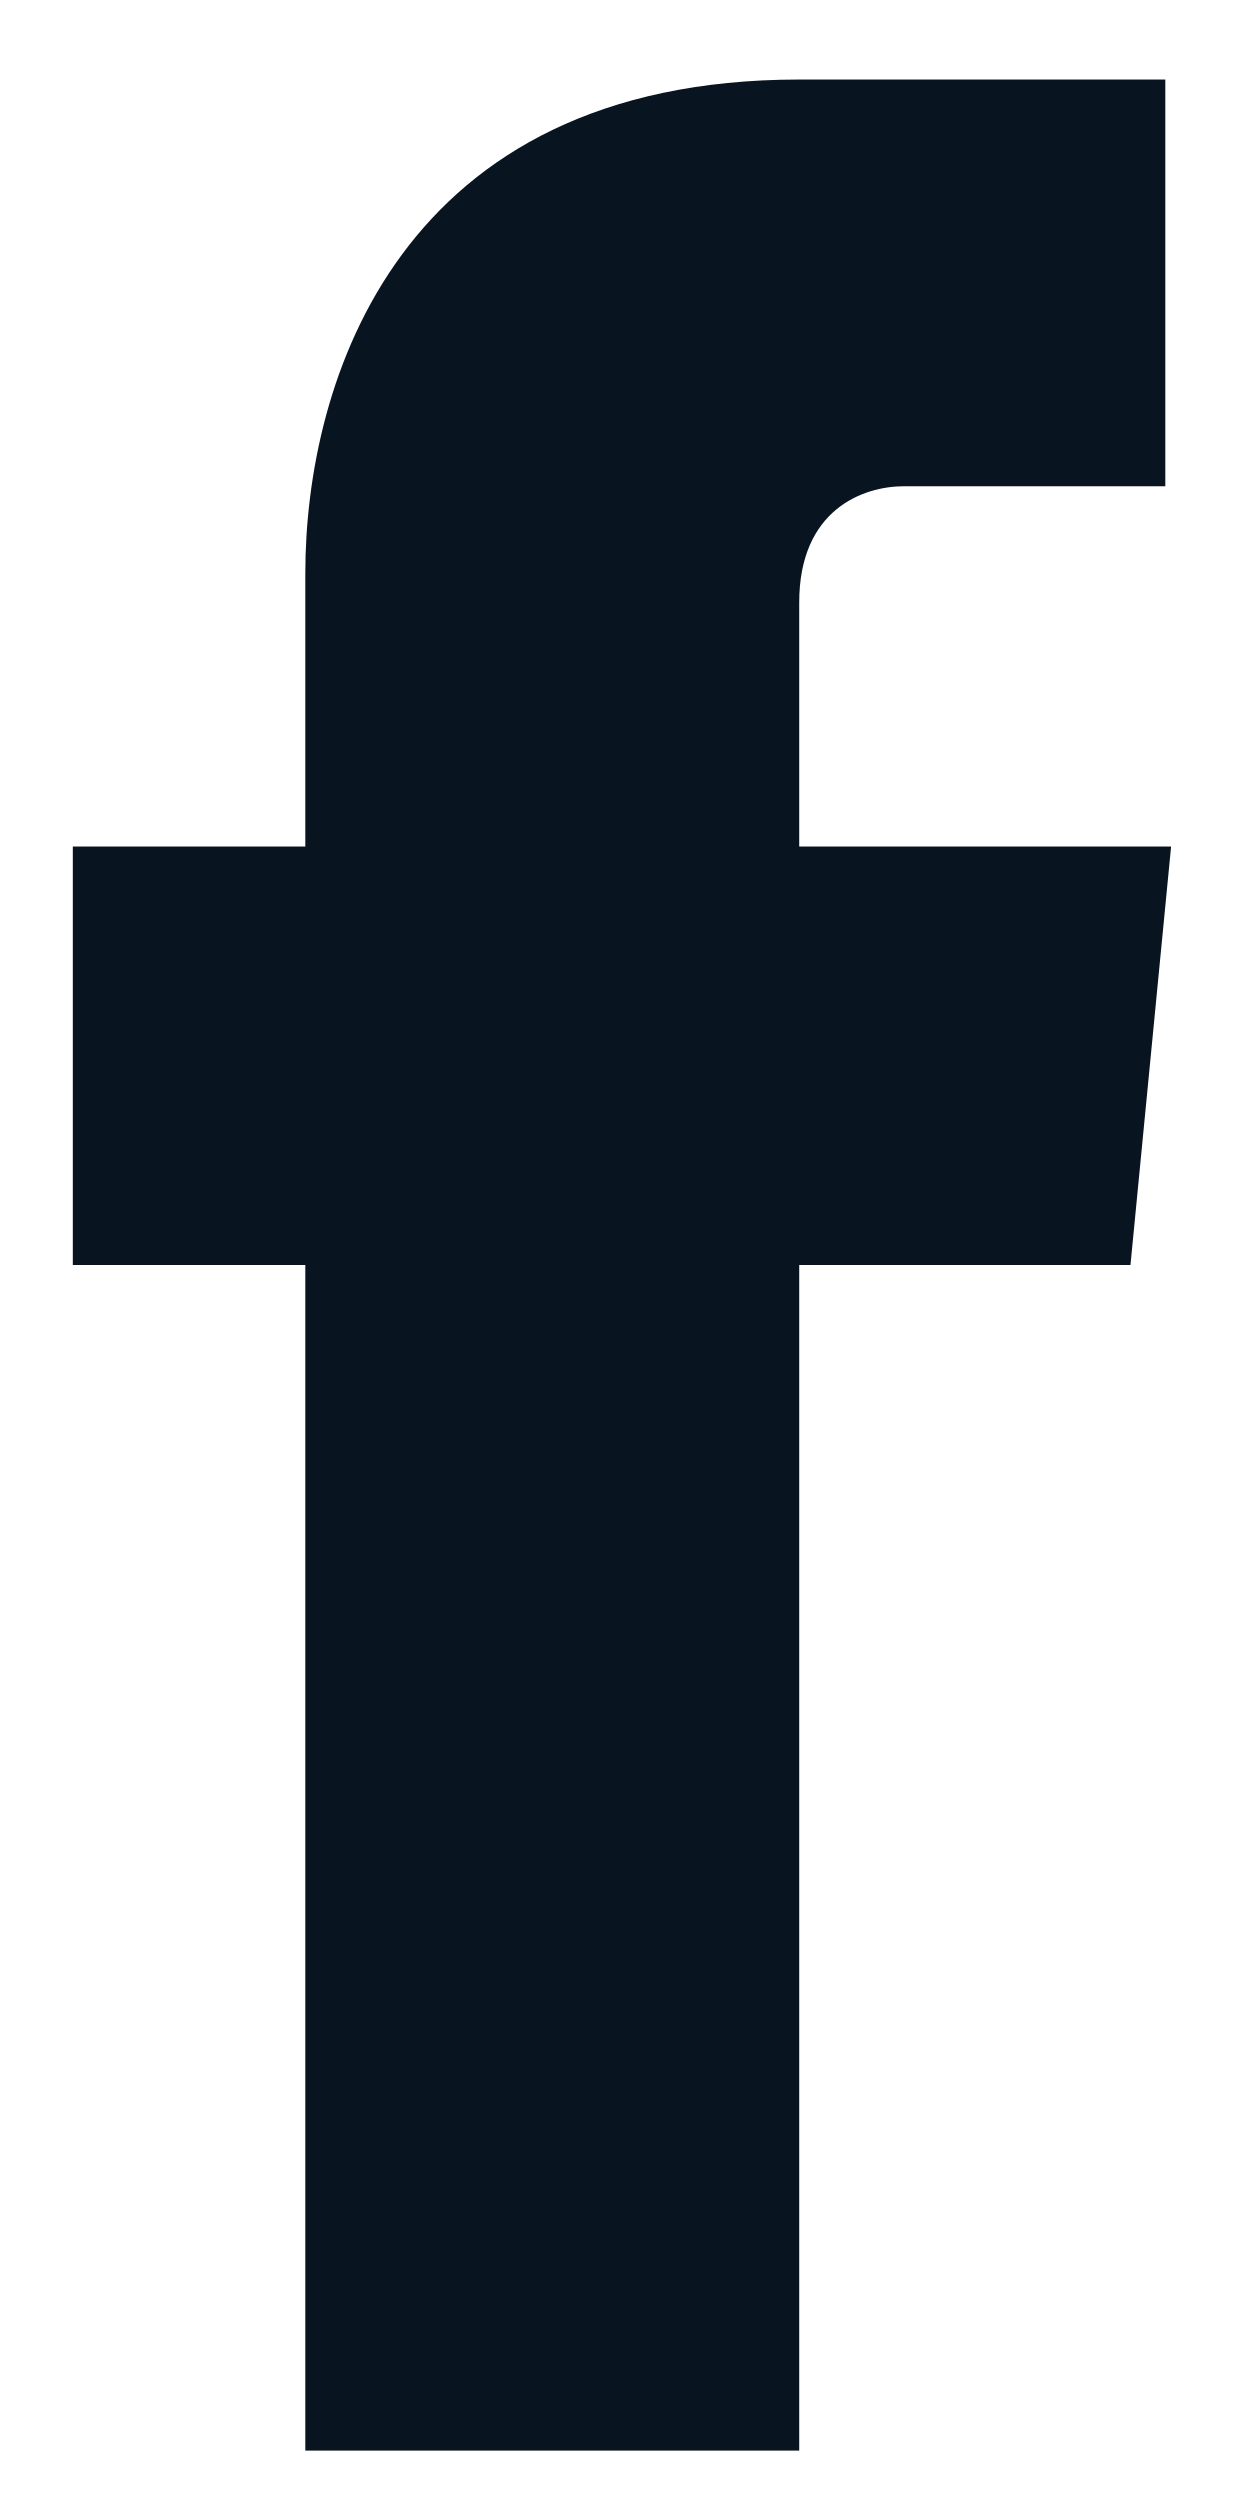
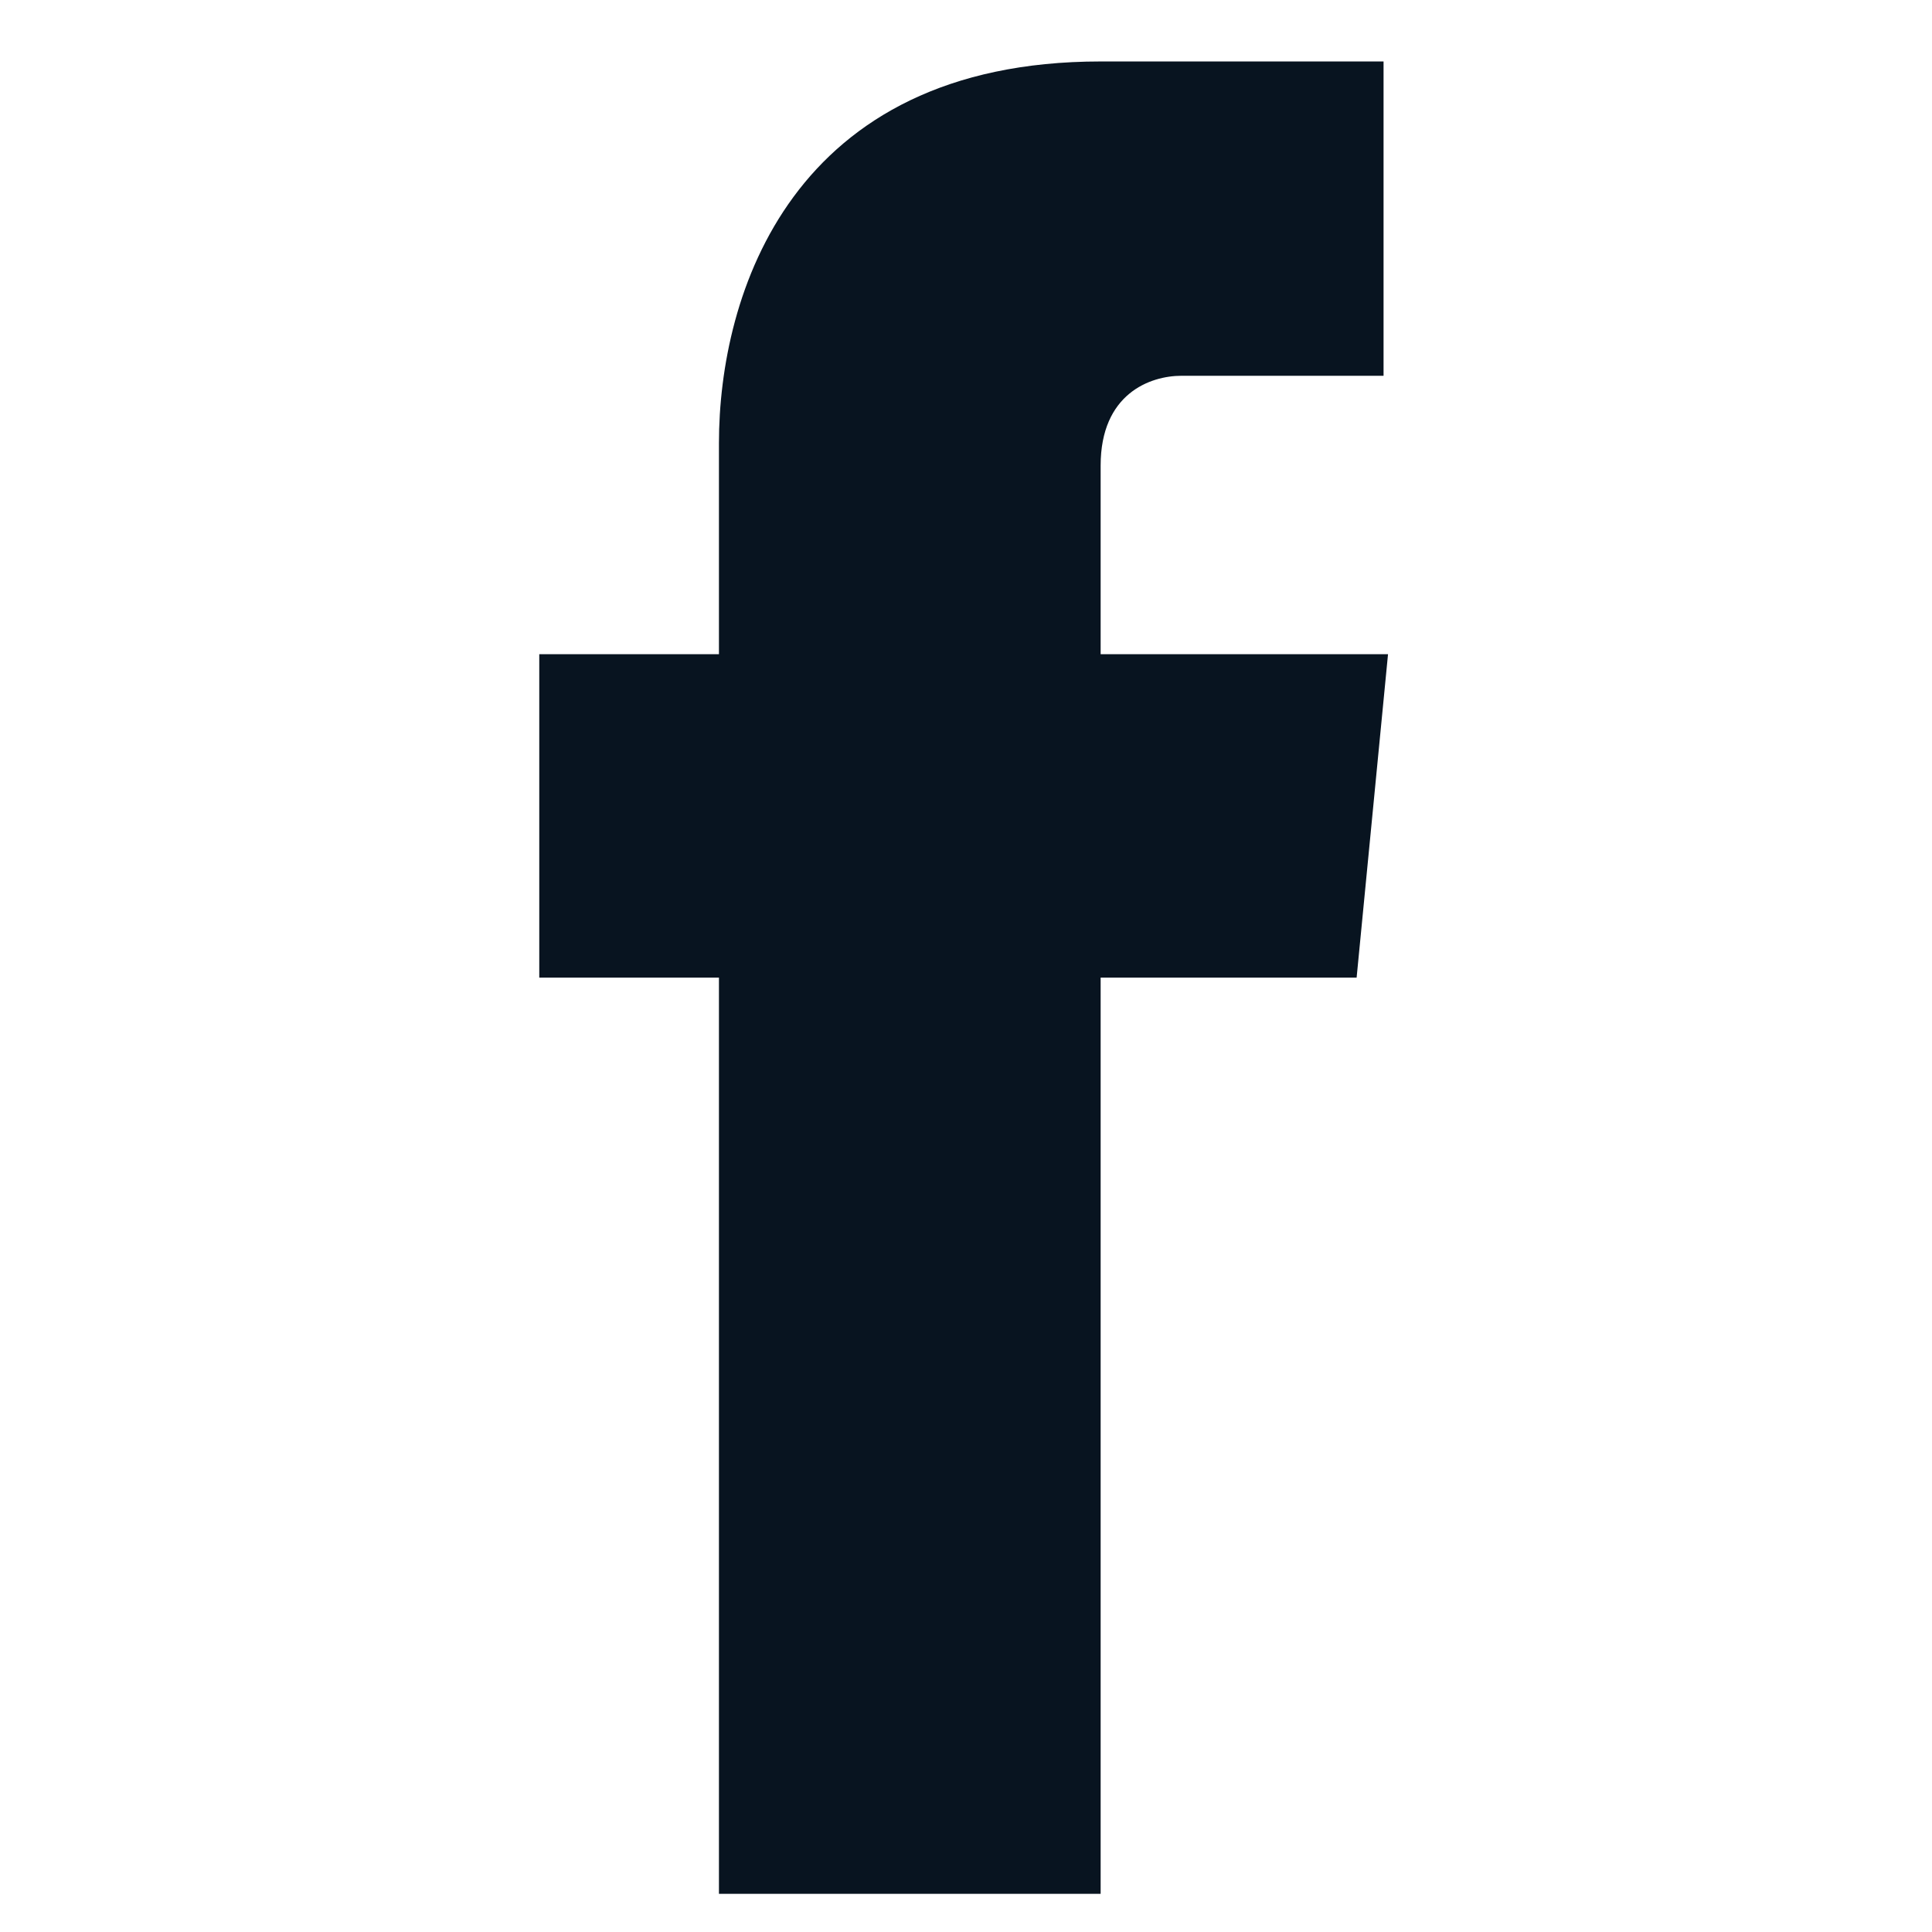
- <svg xmlns="http://www.w3.org/2000/svg" width="8" height="16" viewBox="0 0 8 16" fill="none">
+ <svg xmlns="http://www.w3.org/2000/svg" width="25" height="25" viewBox="0 0 8 16" fill="none">
  <path fill-rule="evenodd" clip-rule="evenodd" d="M7.235 8.096H5.115V15.684H1.954V9.338V8.096H0.466V5.418H1.954V3.67C1.954 2.443 2.549 0.509 5.115 0.509H7.458V3.112H5.785C5.524 3.112 5.115 3.261 5.115 3.856V5.418H7.495L7.235 8.096Z" fill="#081420" />
</svg>
